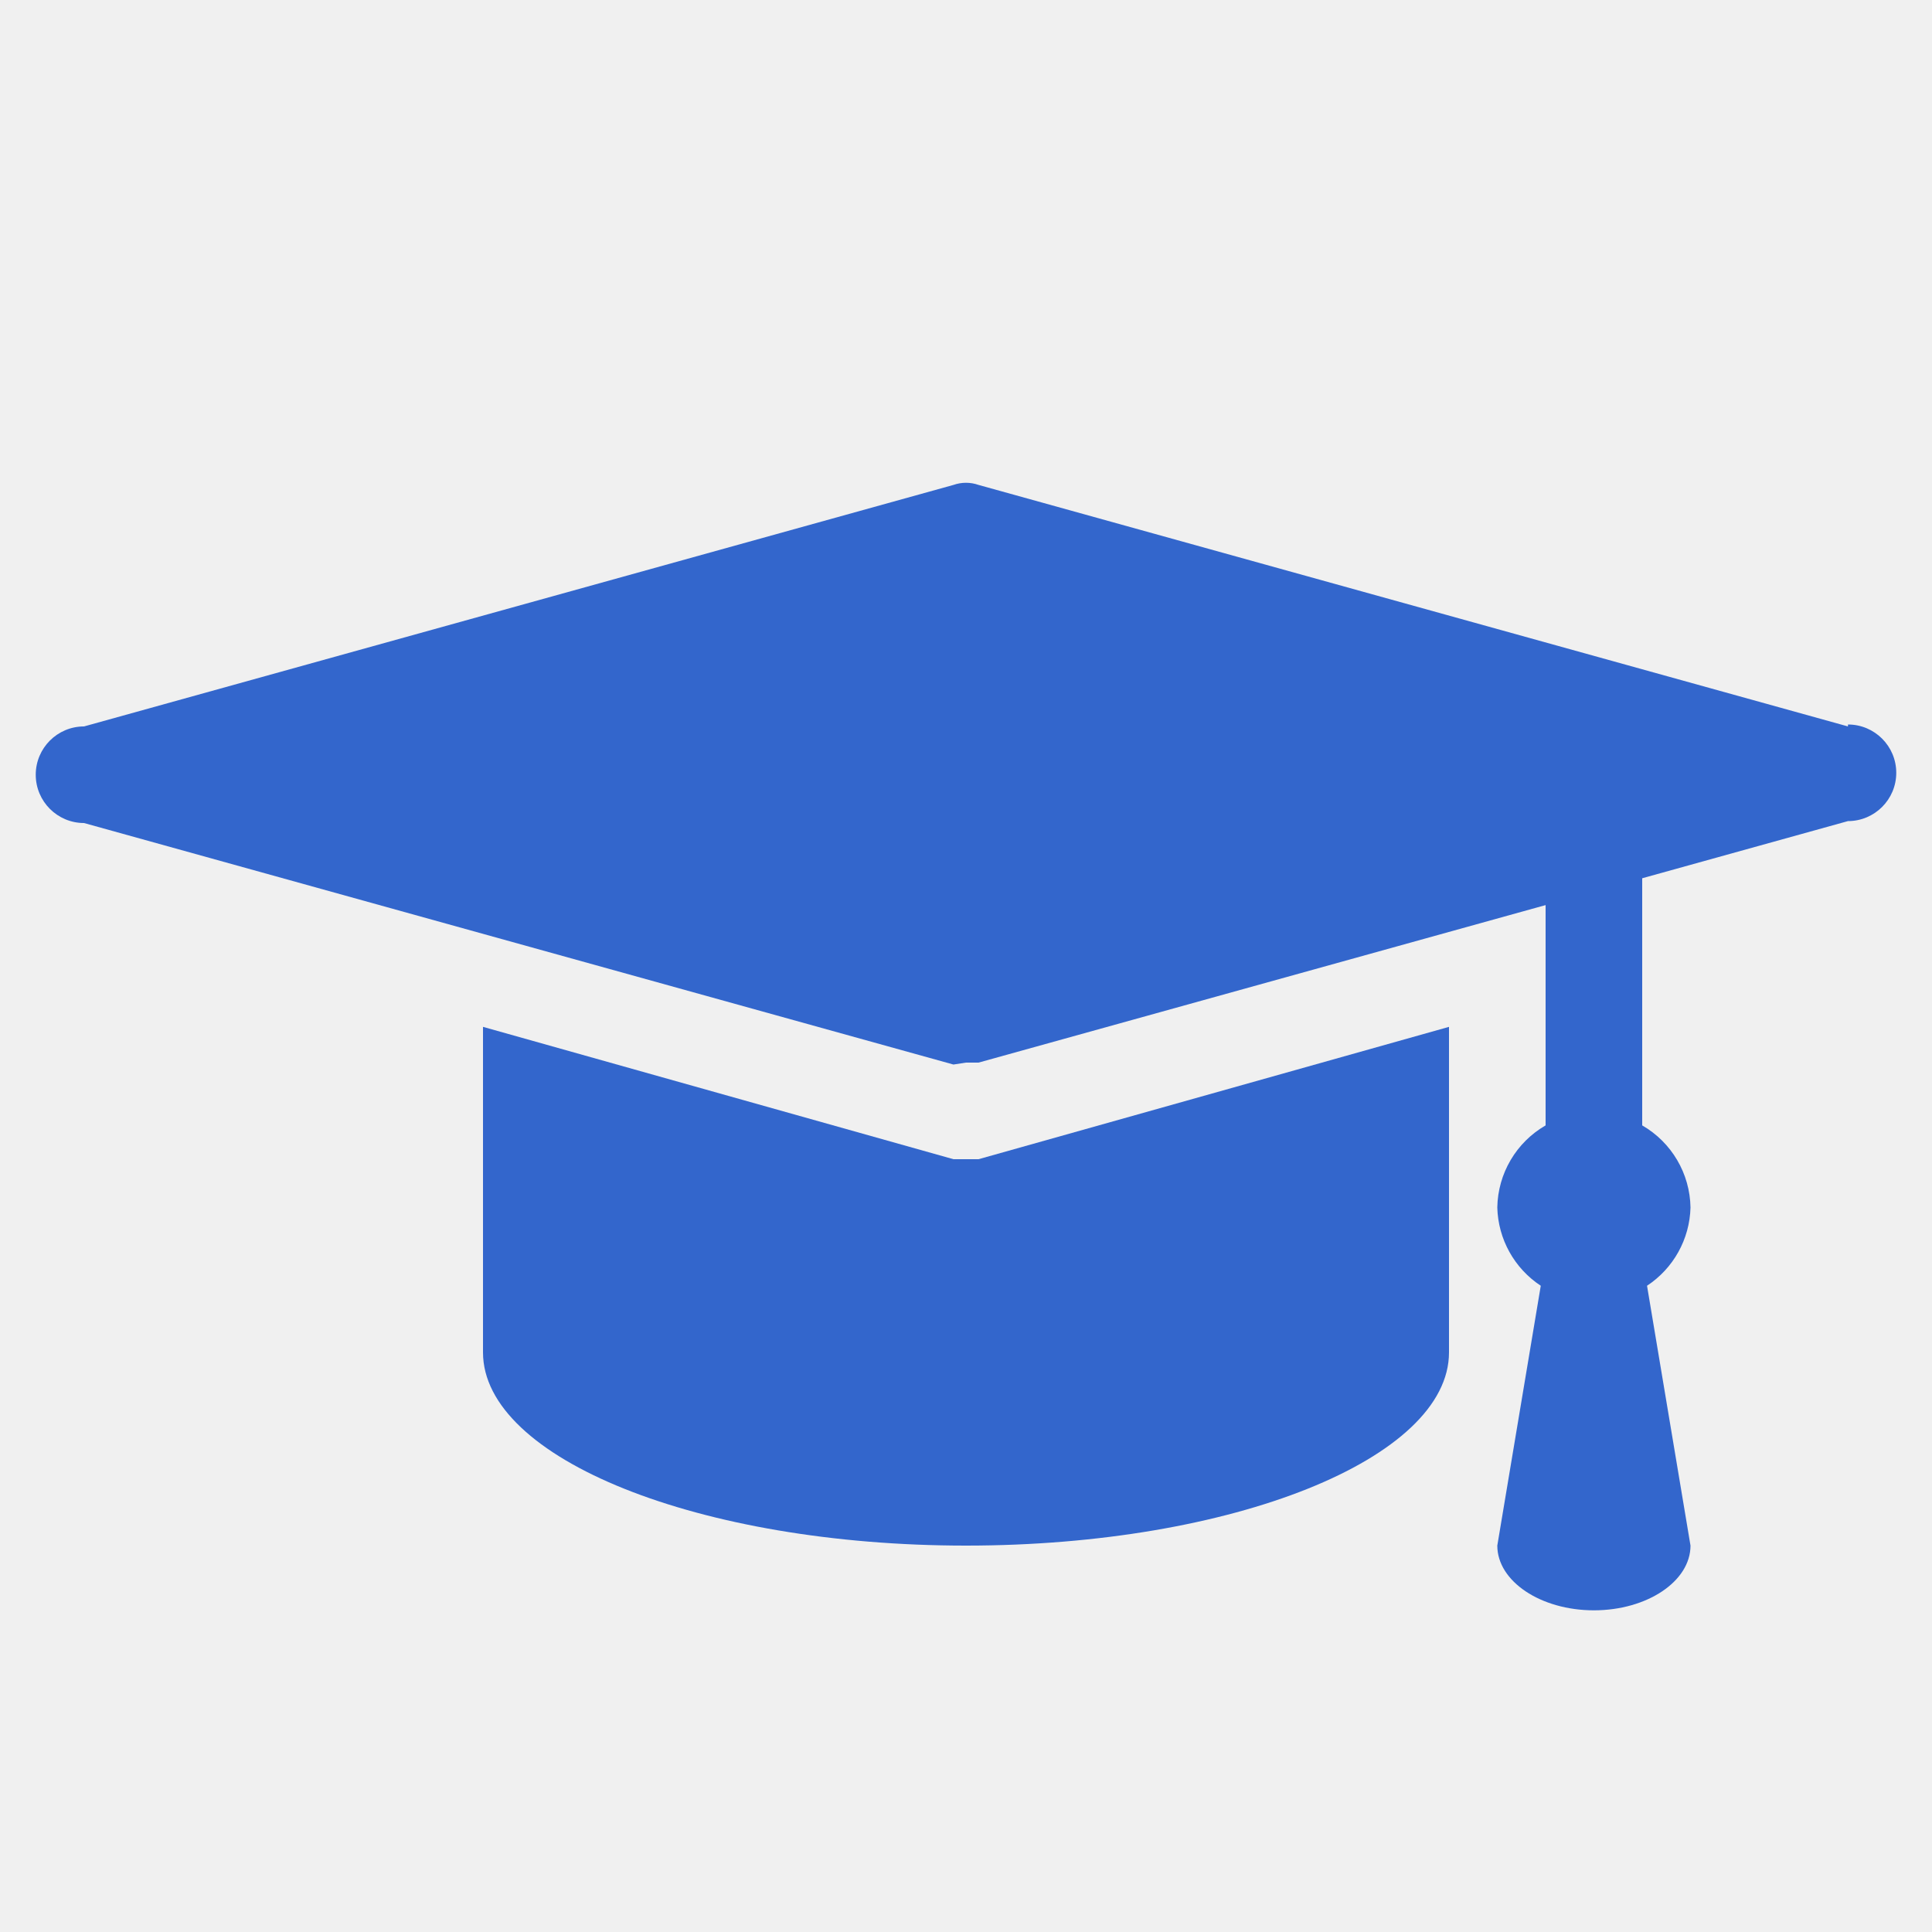
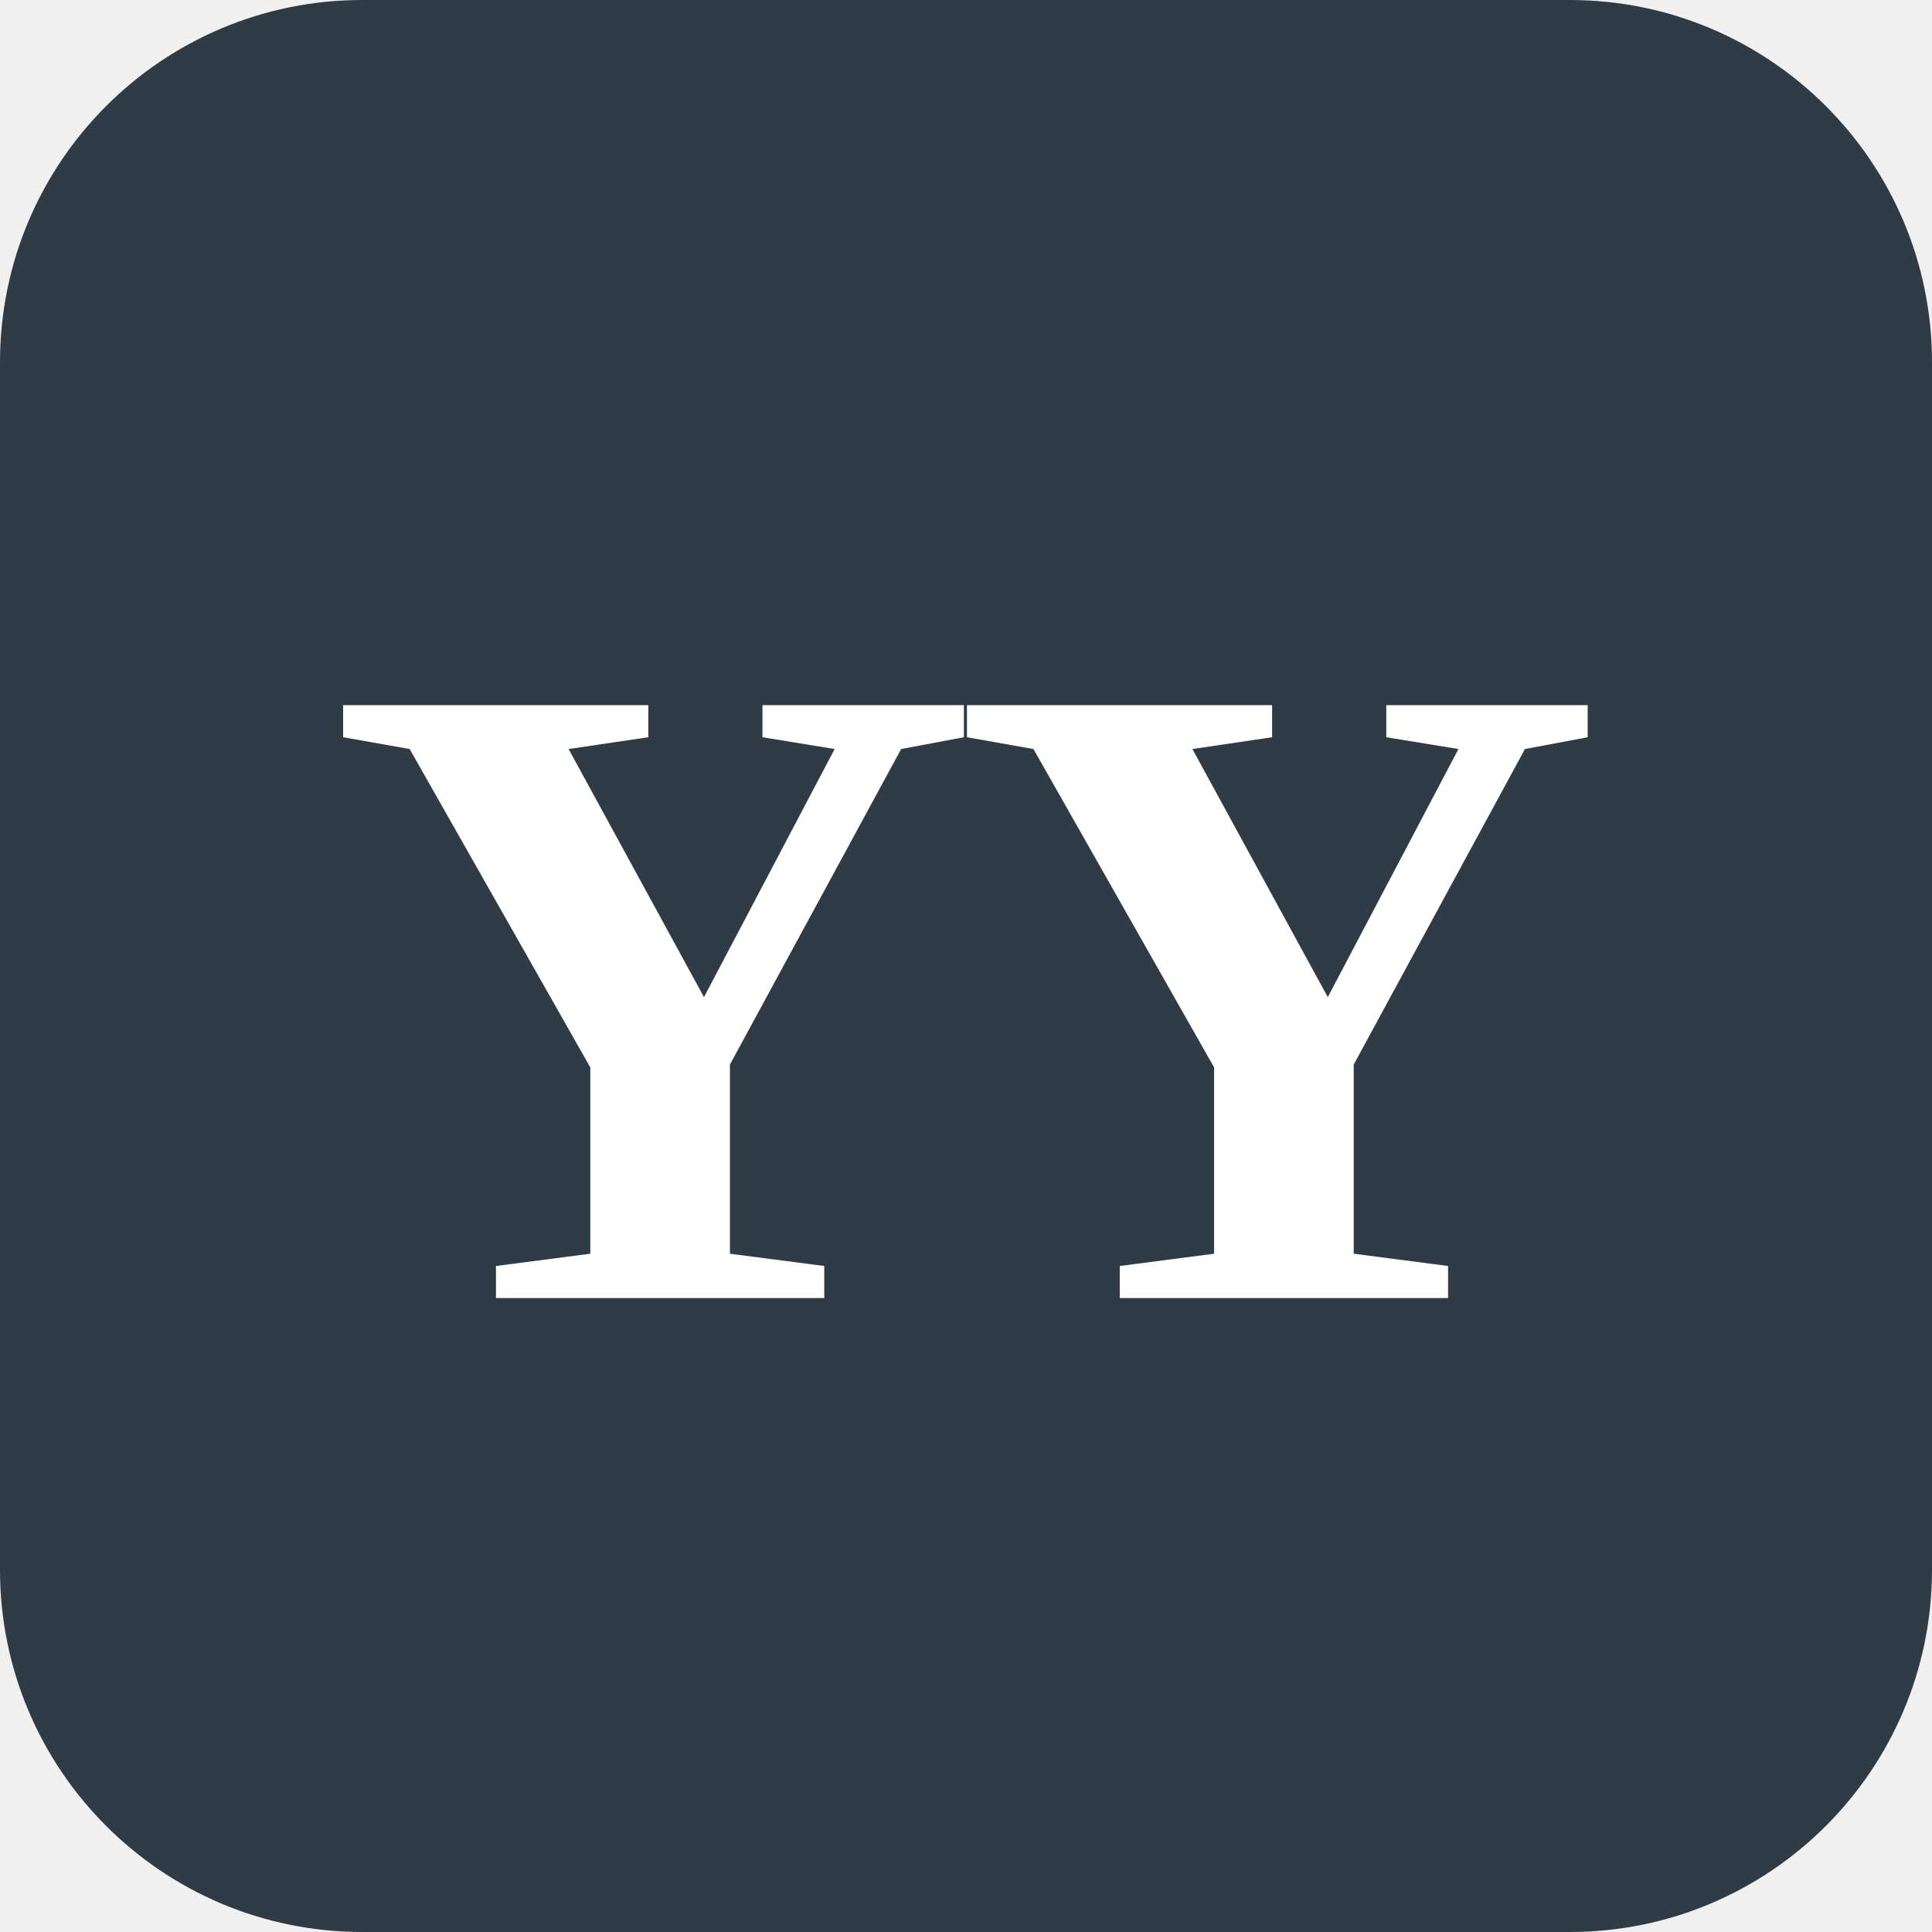
- <svg xmlns="http://www.w3.org/2000/svg" viewBox="2 2 20 20">
-   <path d="M12.13,14,12,14l-.13,0L7,12.63V16c0,1.1,2.24,2,5,2s5-.9,5-2V12.63Z" fill="#36c" />
-   <path d="M21.13,9.52l-9-2.5a.39.39,0,0,0-.26,0l-9,2.5a.5.5,0,0,0,0,1l9,2.5L12,13l.13,0,9-2.5a.5.5,0,0,0,0-1Z" fill="#36c" />
-   <path d="M19.5,14.5a1,1,0,0,0-.5-.85V10H18v3.65a1,1,0,0,0-.5.85,1,1,0,0,0,.45.81L17.5,18c0,.37.45.67,1,.67s1-.3,1-.67l-.45-2.69A1,1,0,0,0,19.5,14.5Z" fill="#36c" />
+ <svg xmlns="http://www.w3.org/2000/svg" viewBox="0 0 64 64">
+   <rect width="64" height="64" rx="12" fill="#2f3b45" />
+   <text x="32" y="43" font-family="Georgia, 'Times New Roman', serif" font-size="30" font-weight="700" fill="#ffffff" text-anchor="middle" letter-spacing="-1">YY</text>
</svg>
